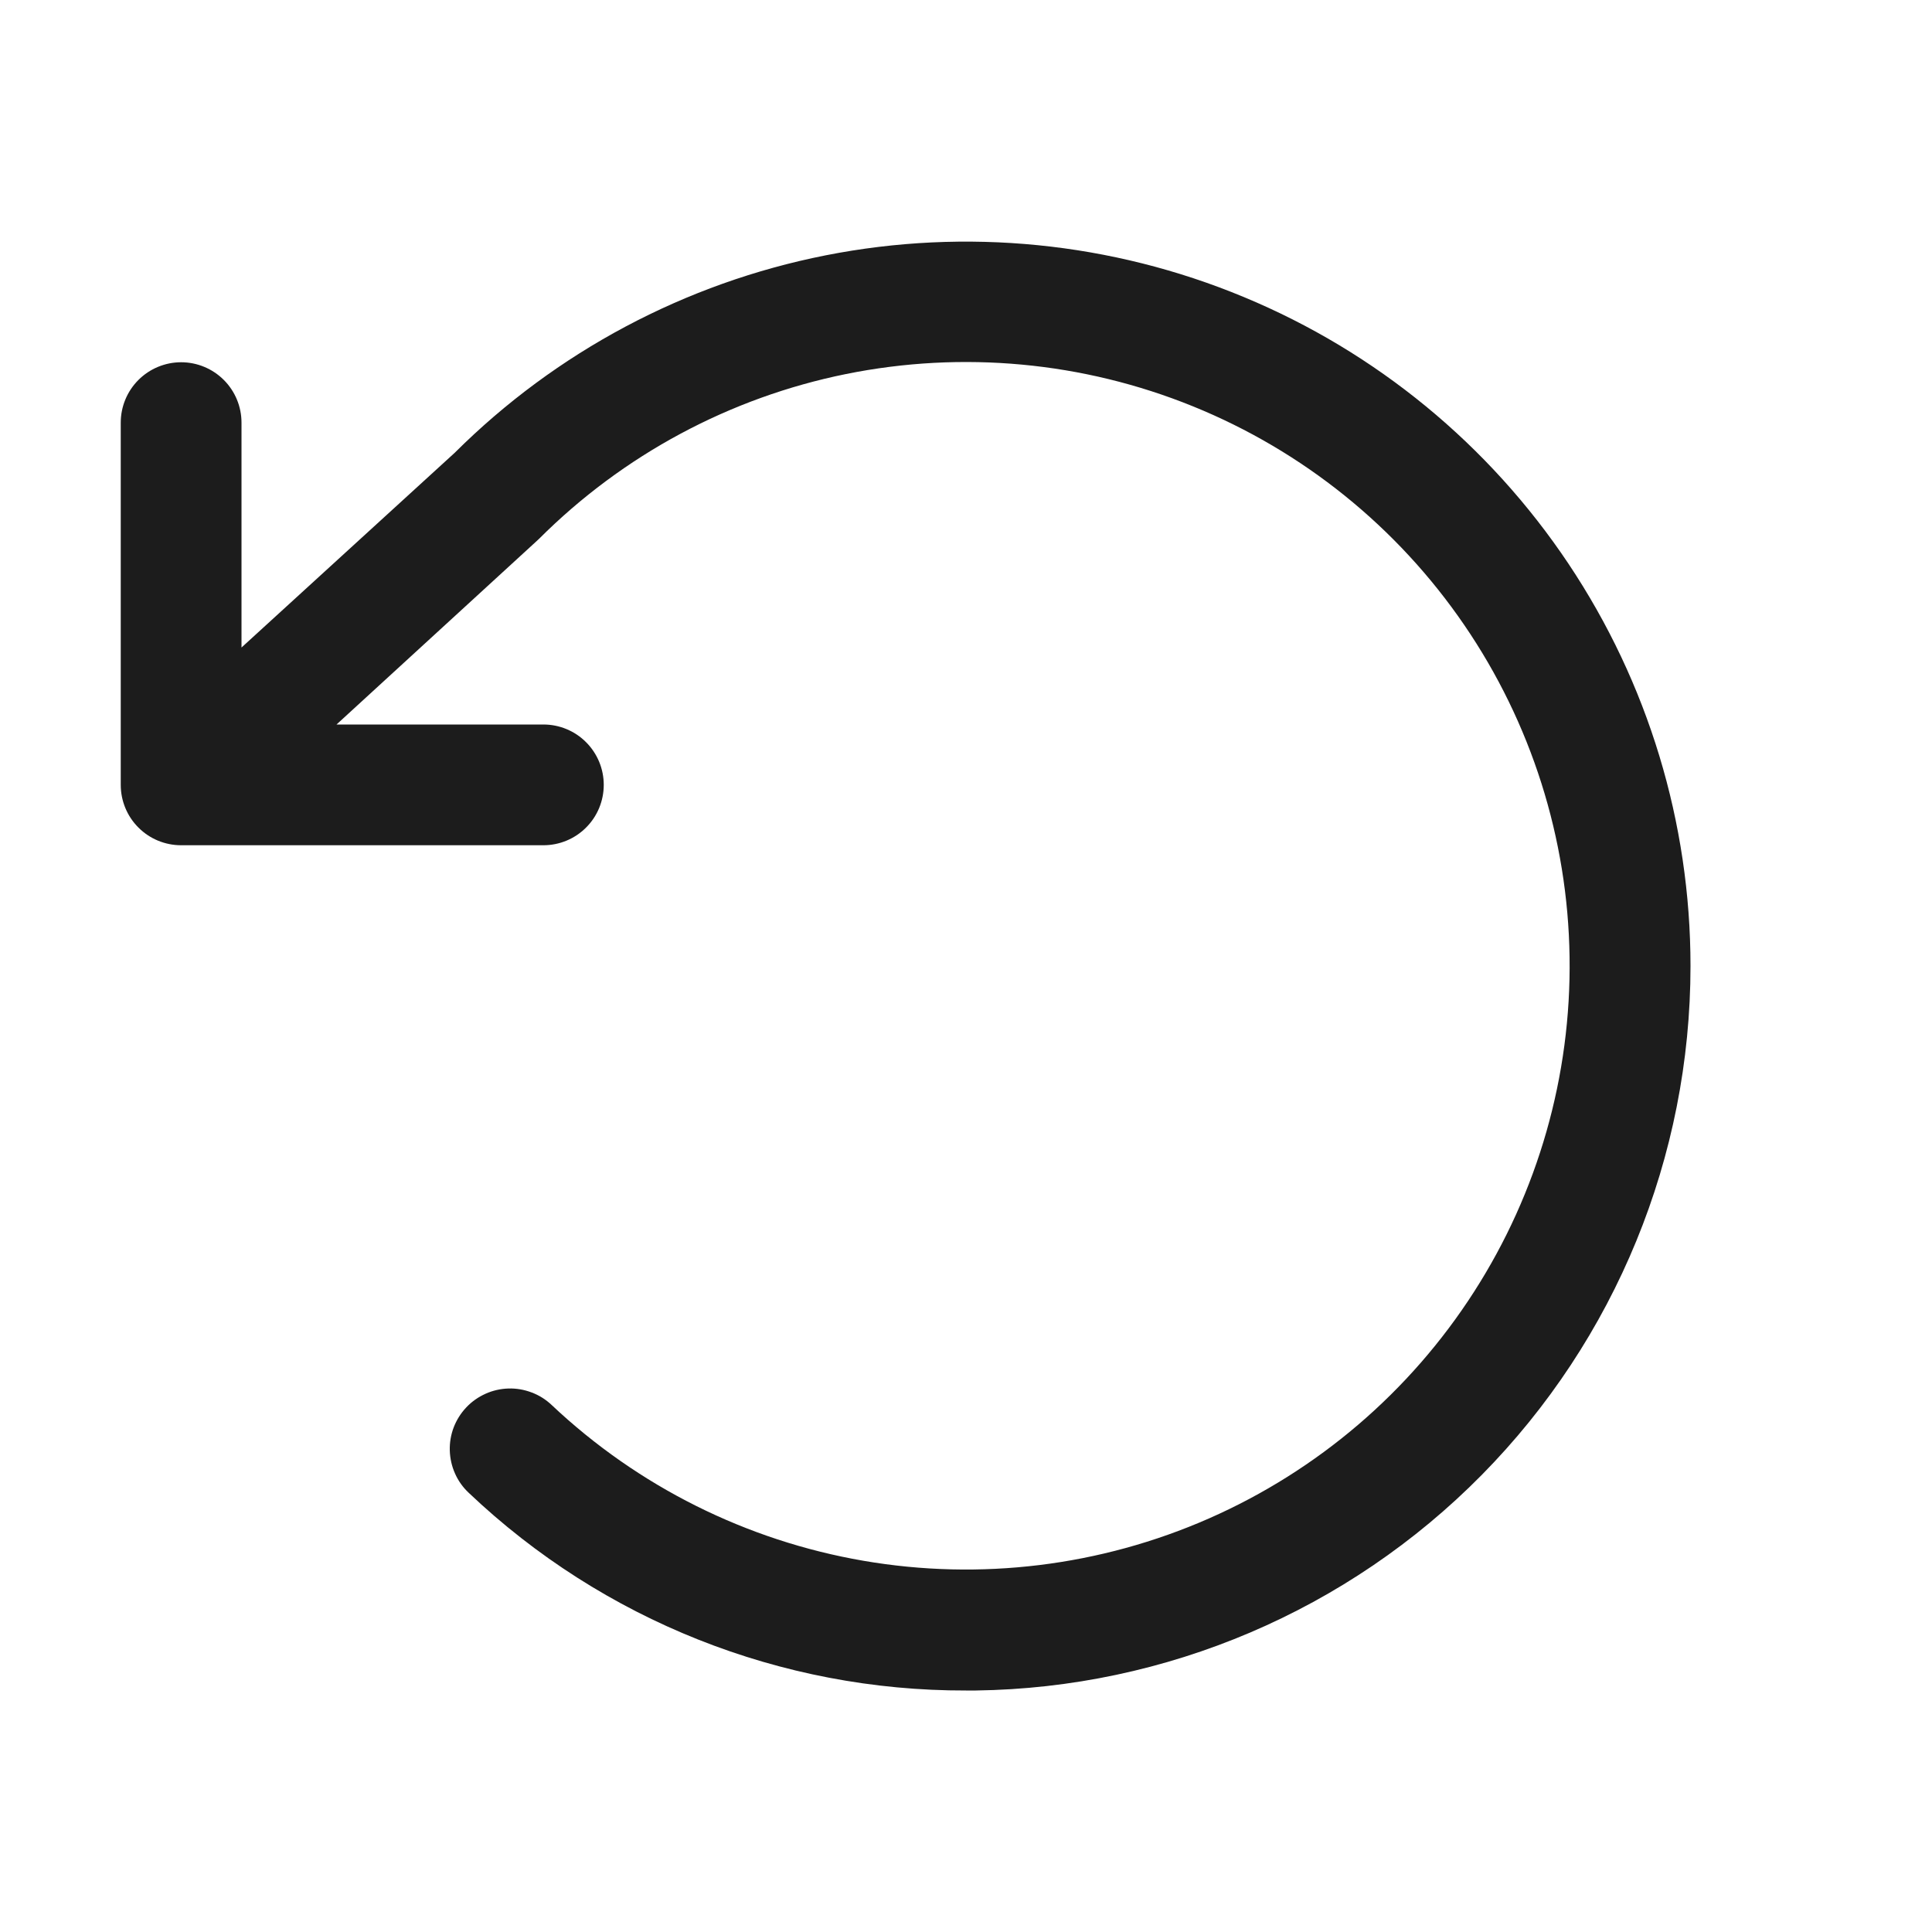
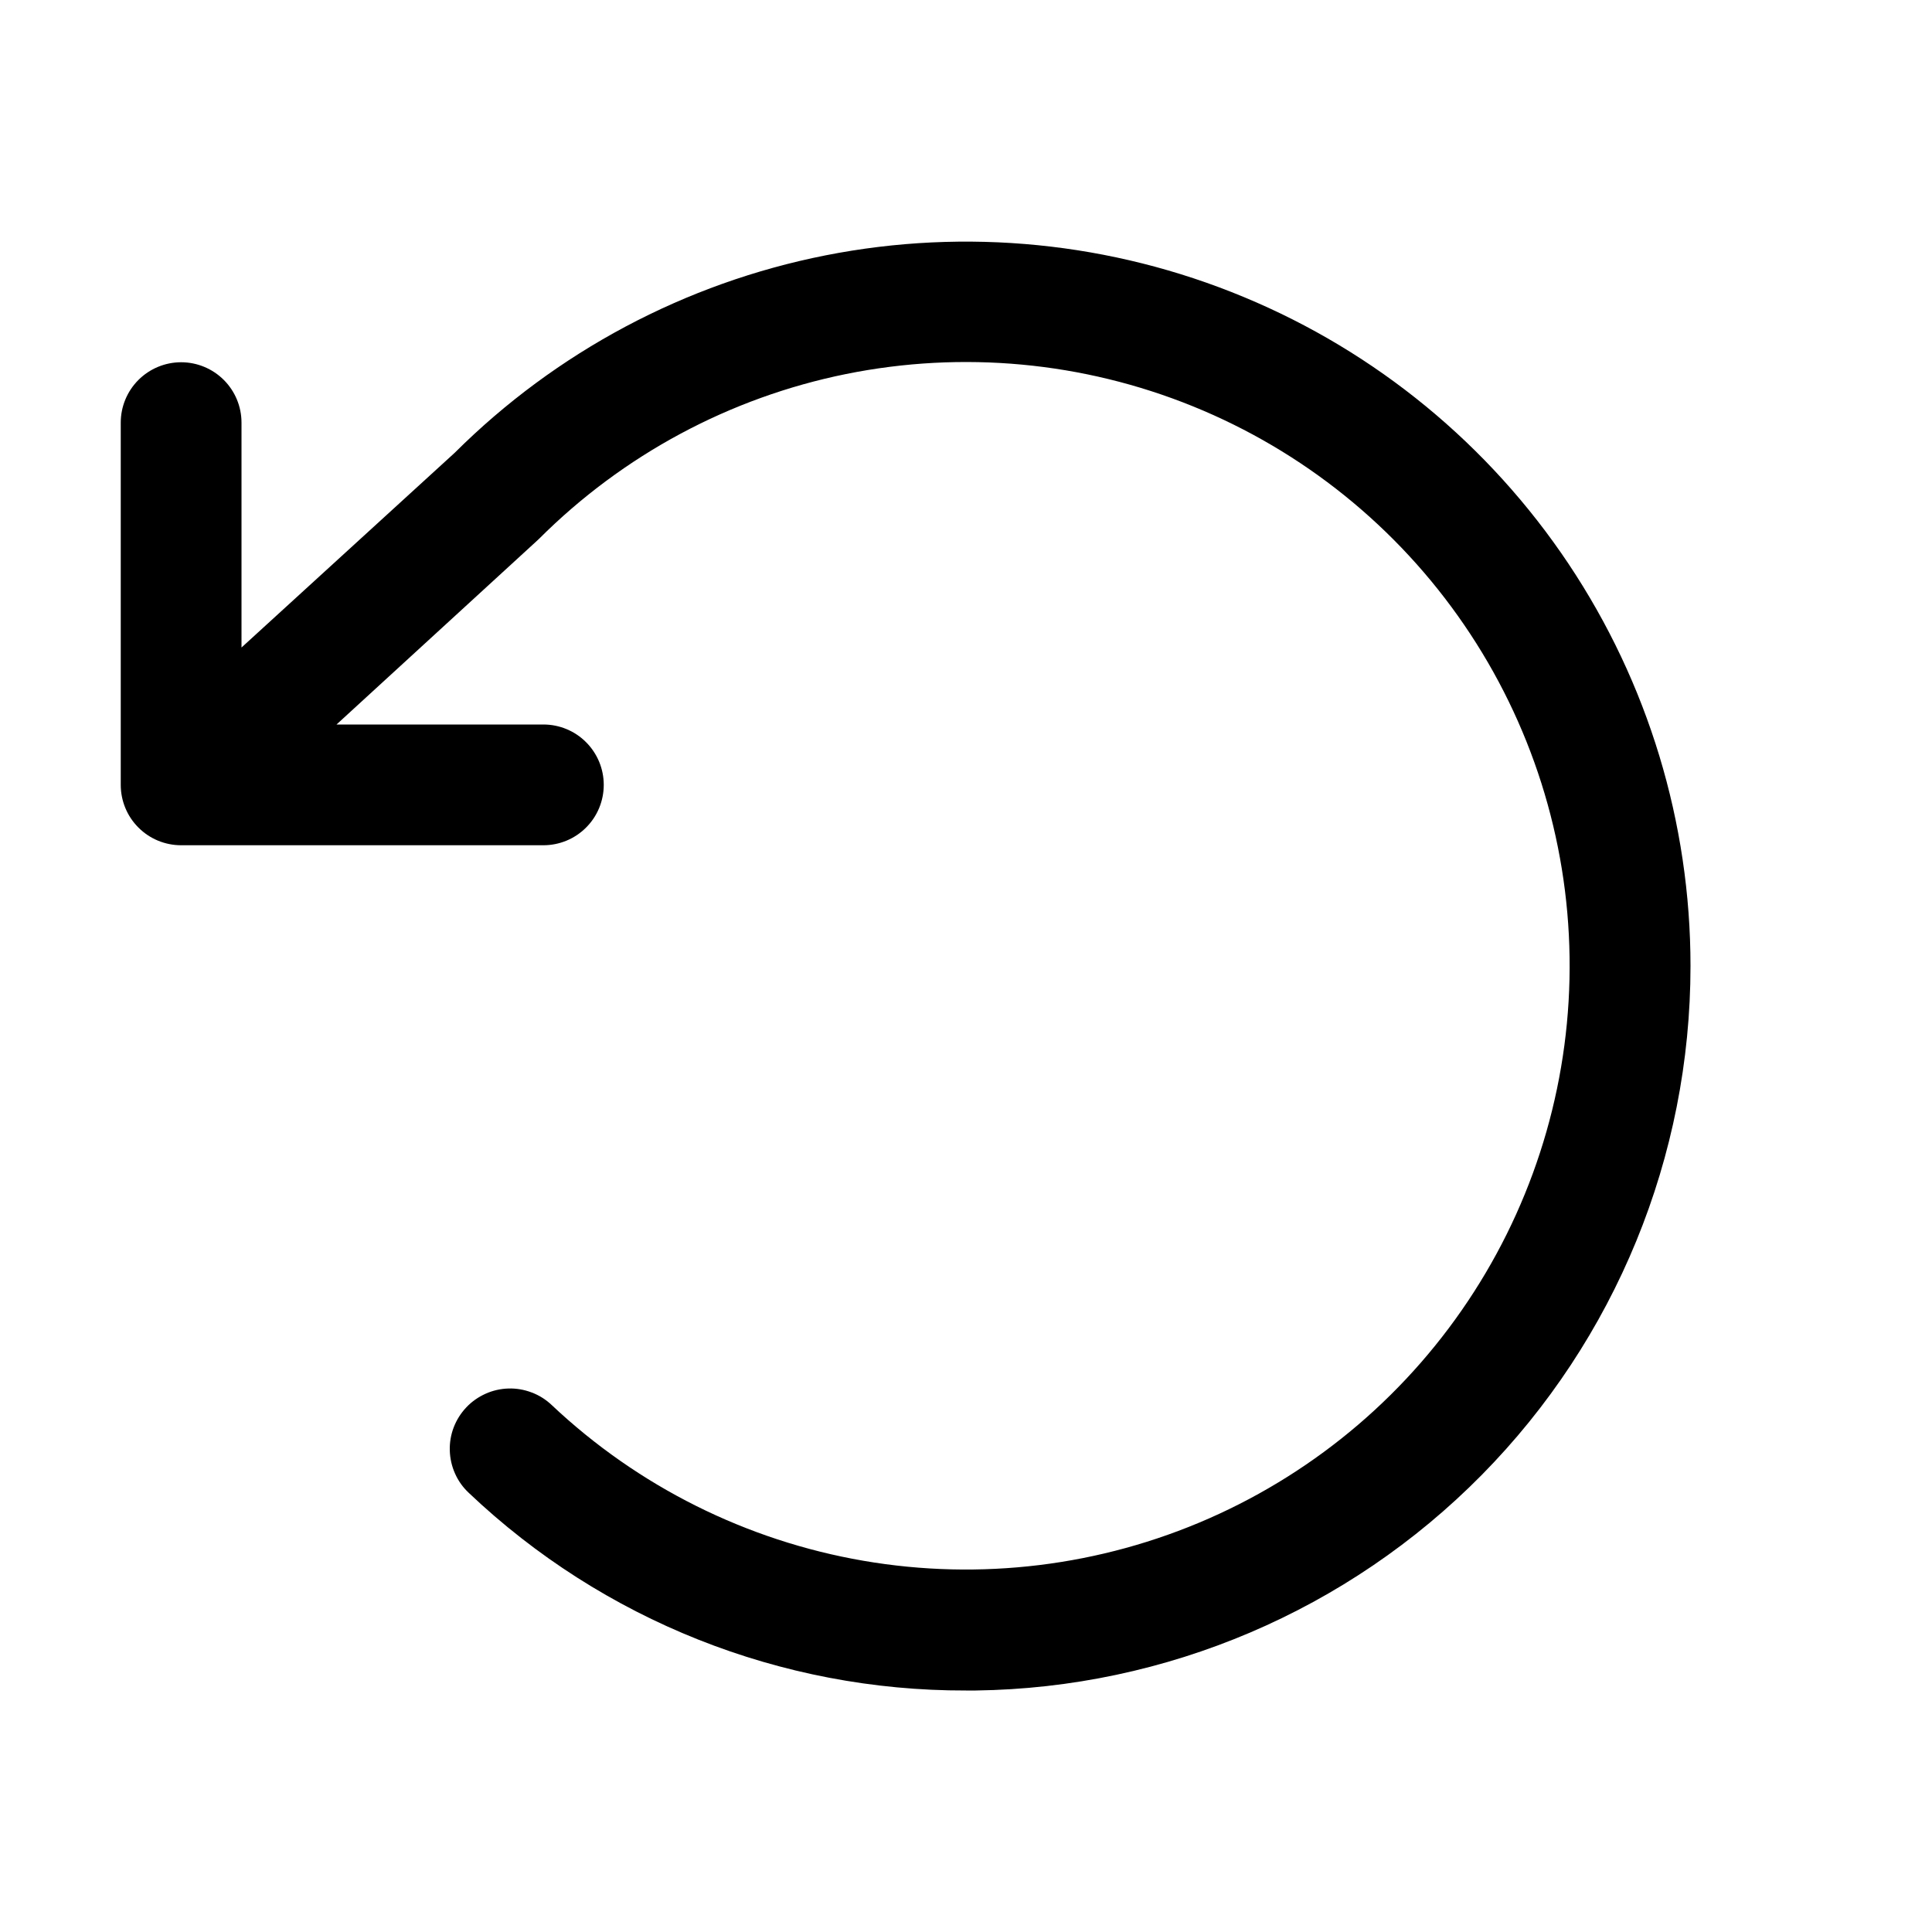
<svg xmlns="http://www.w3.org/2000/svg" width="32" height="32" viewBox="0 0 32 32" fill="none">
-   <path d="M28 16C28 19.155 26.758 22.183 24.543 24.429C22.327 26.675 19.316 27.958 16.161 28H16C12.935 28.008 9.985 26.835 7.763 24.725C7.667 24.635 7.59 24.527 7.537 24.407C7.483 24.287 7.454 24.157 7.45 24.026C7.446 23.895 7.468 23.764 7.515 23.641C7.562 23.519 7.633 23.406 7.723 23.311C7.813 23.215 7.922 23.139 8.042 23.085C8.161 23.031 8.291 23.002 8.422 22.998C8.553 22.994 8.684 23.017 8.807 23.064C8.93 23.11 9.042 23.181 9.137 23.271C10.567 24.62 12.363 25.517 14.299 25.851C16.236 26.185 18.228 25.941 20.027 25.149C21.826 24.357 23.351 23.053 24.413 21.399C25.475 19.746 26.026 17.816 25.997 15.851C25.969 13.886 25.362 11.973 24.252 10.351C23.143 8.729 21.58 7.469 19.759 6.73C17.938 5.991 15.94 5.805 14.013 6.195C12.087 6.585 10.319 7.535 8.929 8.924C8.919 8.935 8.908 8.945 8.896 8.955L5.574 12H9C9.265 12 9.52 12.105 9.707 12.293C9.895 12.481 10 12.735 10 13C10 13.265 9.895 13.52 9.707 13.707C9.52 13.895 9.265 14 9 14H3C2.735 14 2.48 13.895 2.293 13.707C2.105 13.52 2 13.265 2 13V7C2 6.735 2.105 6.481 2.293 6.293C2.48 6.106 2.735 6 3 6C3.265 6 3.52 6.106 3.707 6.293C3.895 6.481 4 6.735 4 7V10.725L7.531 7.5C9.211 5.827 11.349 4.689 13.676 4.229C16.002 3.77 18.412 4.01 20.602 4.92C22.792 5.829 24.663 7.367 25.98 9.339C27.297 11.311 28 13.629 28 16Z" fill="#1C1C1C" />
+   <path d="M28 16C28 19.155 26.758 22.183 24.543 24.429C22.327 26.675 19.316 27.958 16.161 28H16C12.935 28.008 9.985 26.835 7.763 24.725C7.667 24.635 7.59 24.527 7.537 24.407C7.483 24.287 7.454 24.157 7.45 24.026C7.446 23.895 7.468 23.764 7.515 23.641C7.562 23.519 7.633 23.406 7.723 23.311C7.813 23.215 7.922 23.139 8.042 23.085C8.161 23.031 8.291 23.002 8.422 22.998C8.553 22.994 8.684 23.017 8.807 23.064C8.93 23.11 9.042 23.181 9.137 23.271C10.567 24.62 12.363 25.517 14.299 25.851C16.236 26.185 18.228 25.941 20.027 25.149C21.826 24.357 23.351 23.053 24.413 21.399C25.475 19.746 26.026 17.816 25.997 15.851C25.969 13.886 25.362 11.973 24.252 10.351C23.143 8.729 21.58 7.469 19.759 6.73C17.938 5.991 15.94 5.805 14.013 6.195C12.087 6.585 10.319 7.535 8.929 8.924C8.919 8.935 8.908 8.945 8.896 8.955L5.574 12H9C9.265 12 9.52 12.105 9.707 12.293C9.895 12.481 10 12.735 10 13C10 13.265 9.895 13.52 9.707 13.707C9.52 13.895 9.265 14 9 14H3C2.735 14 2.48 13.895 2.293 13.707C2.105 13.52 2 13.265 2 13V7C2 6.735 2.105 6.481 2.293 6.293C2.48 6.106 2.735 6 3 6C3.265 6 3.52 6.106 3.707 6.293C3.895 6.481 4 6.735 4 7V10.725L7.531 7.5C9.211 5.827 11.349 4.689 13.676 4.229C16.002 3.77 18.412 4.01 20.602 4.92C22.792 5.829 24.663 7.367 25.98 9.339C27.297 11.311 28 13.629 28 16Z" fill="currentColor" />
</svg>
